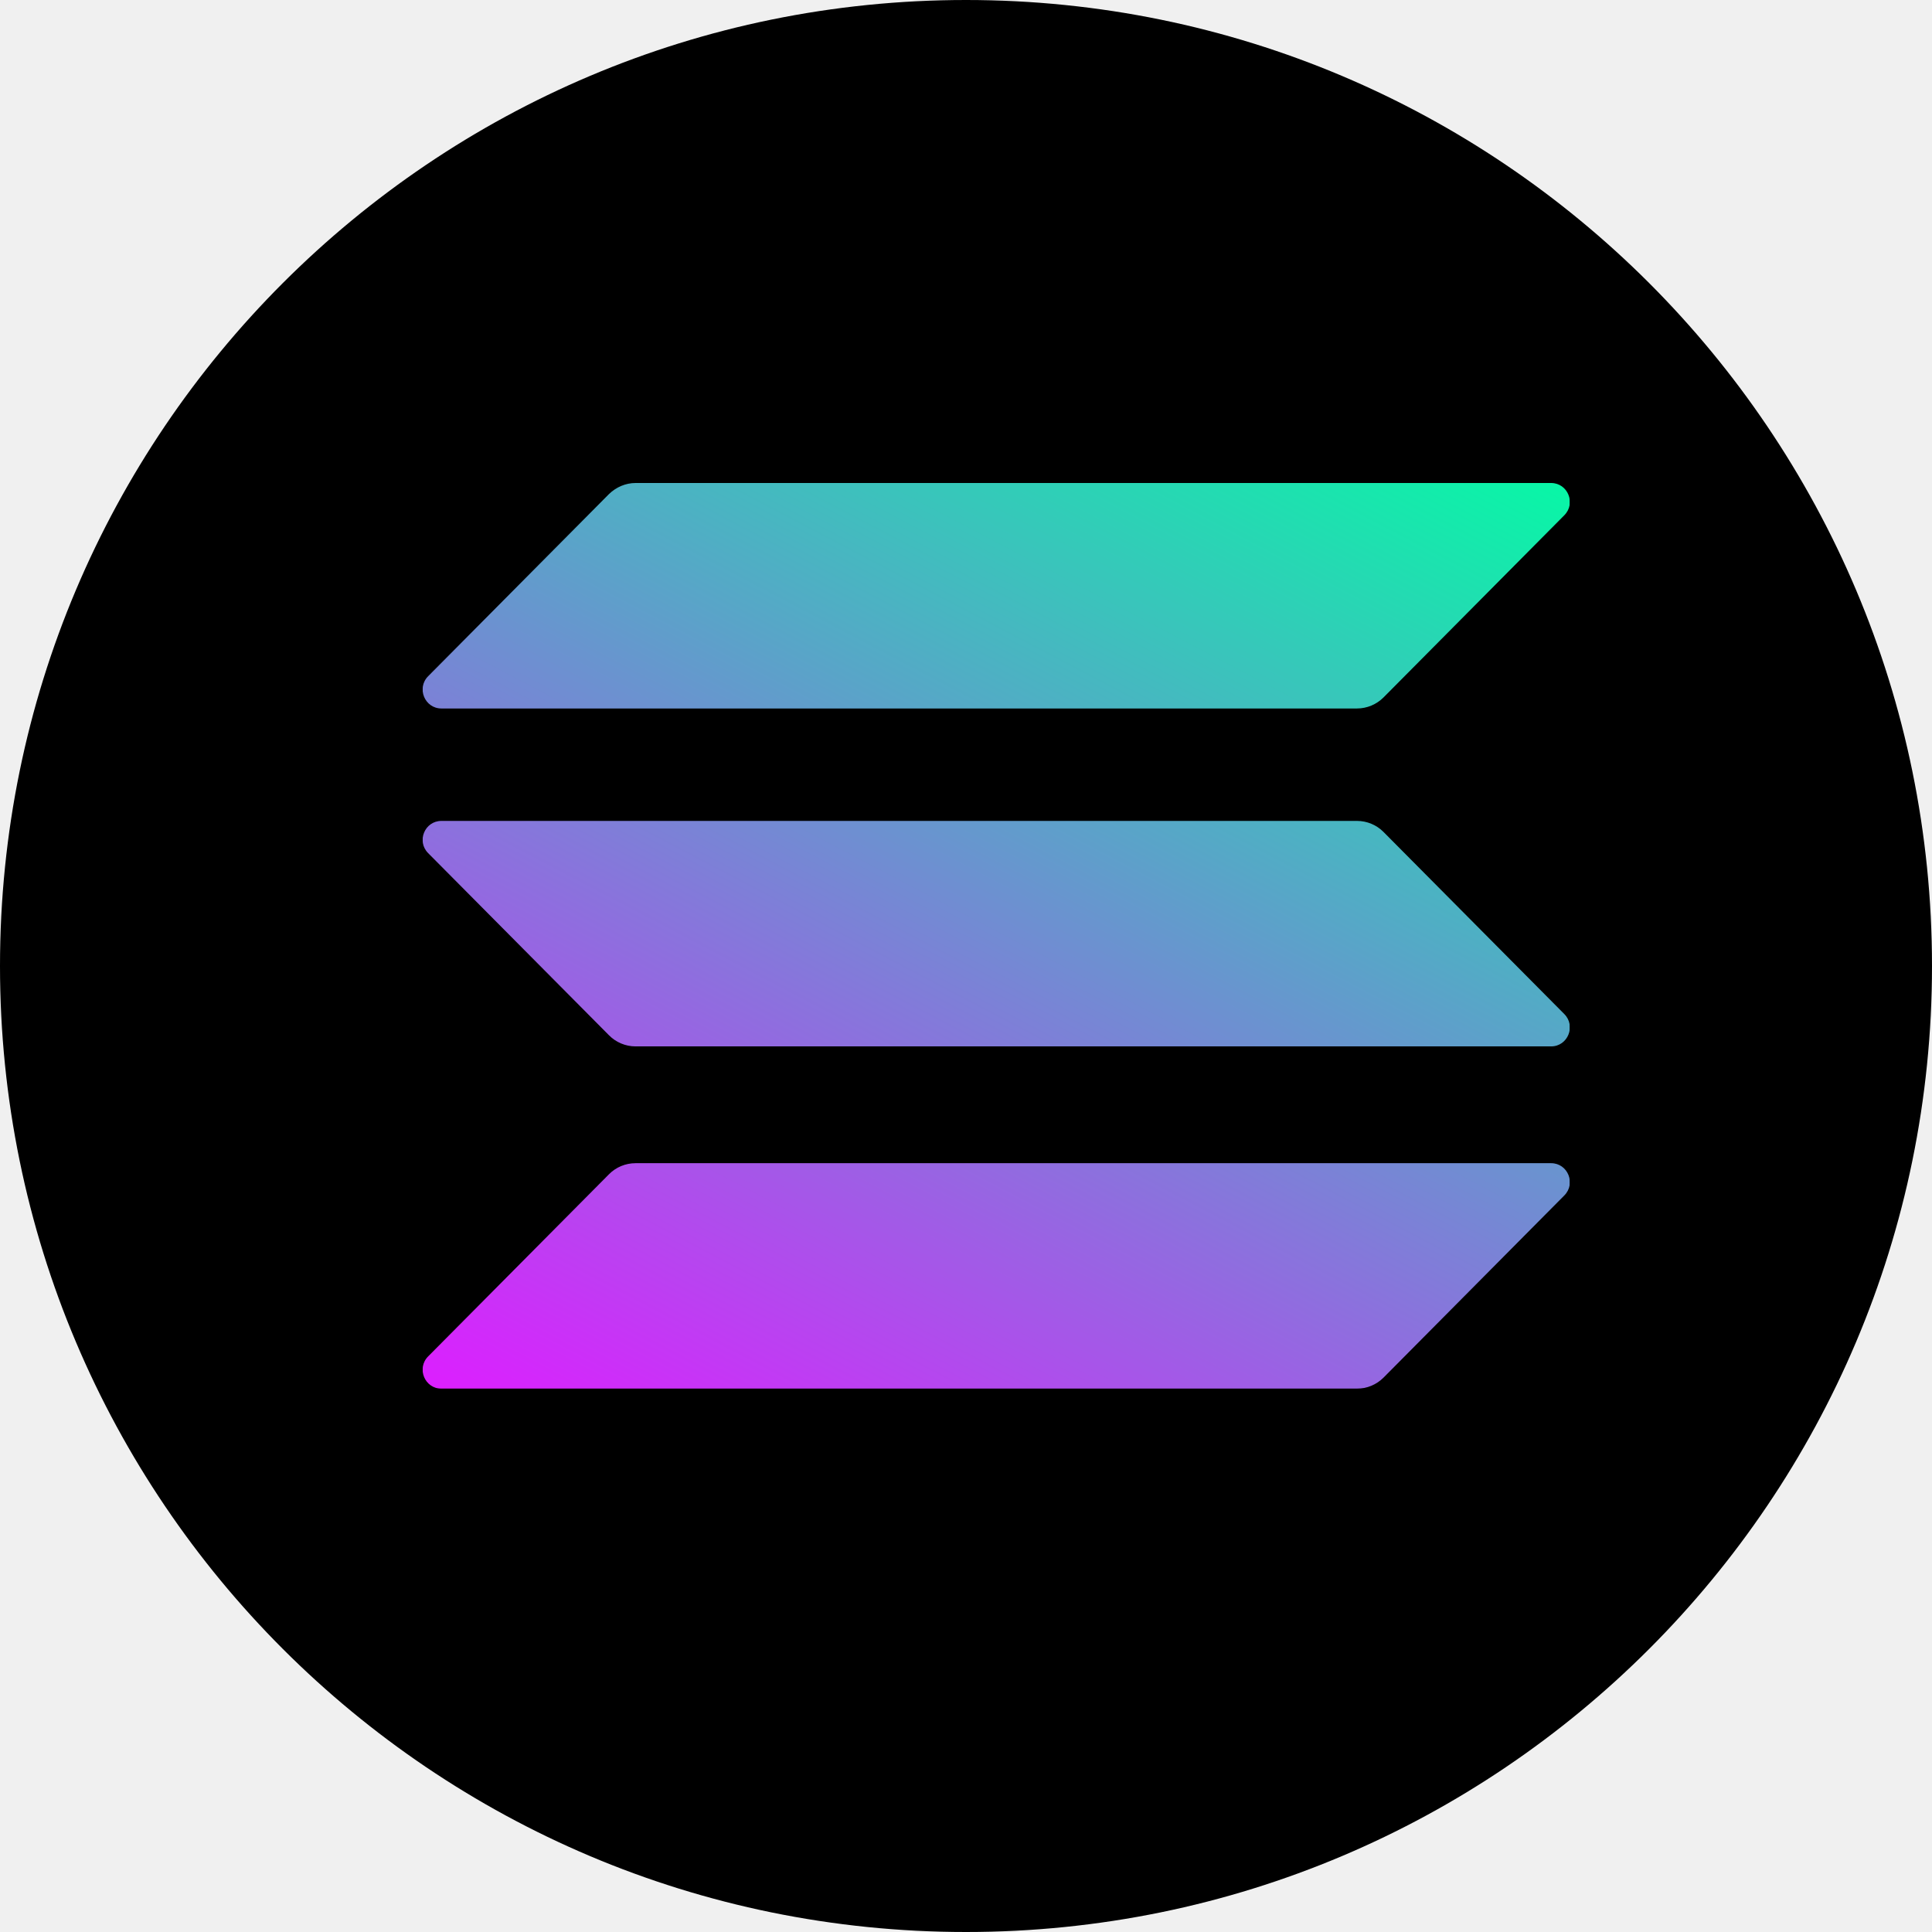
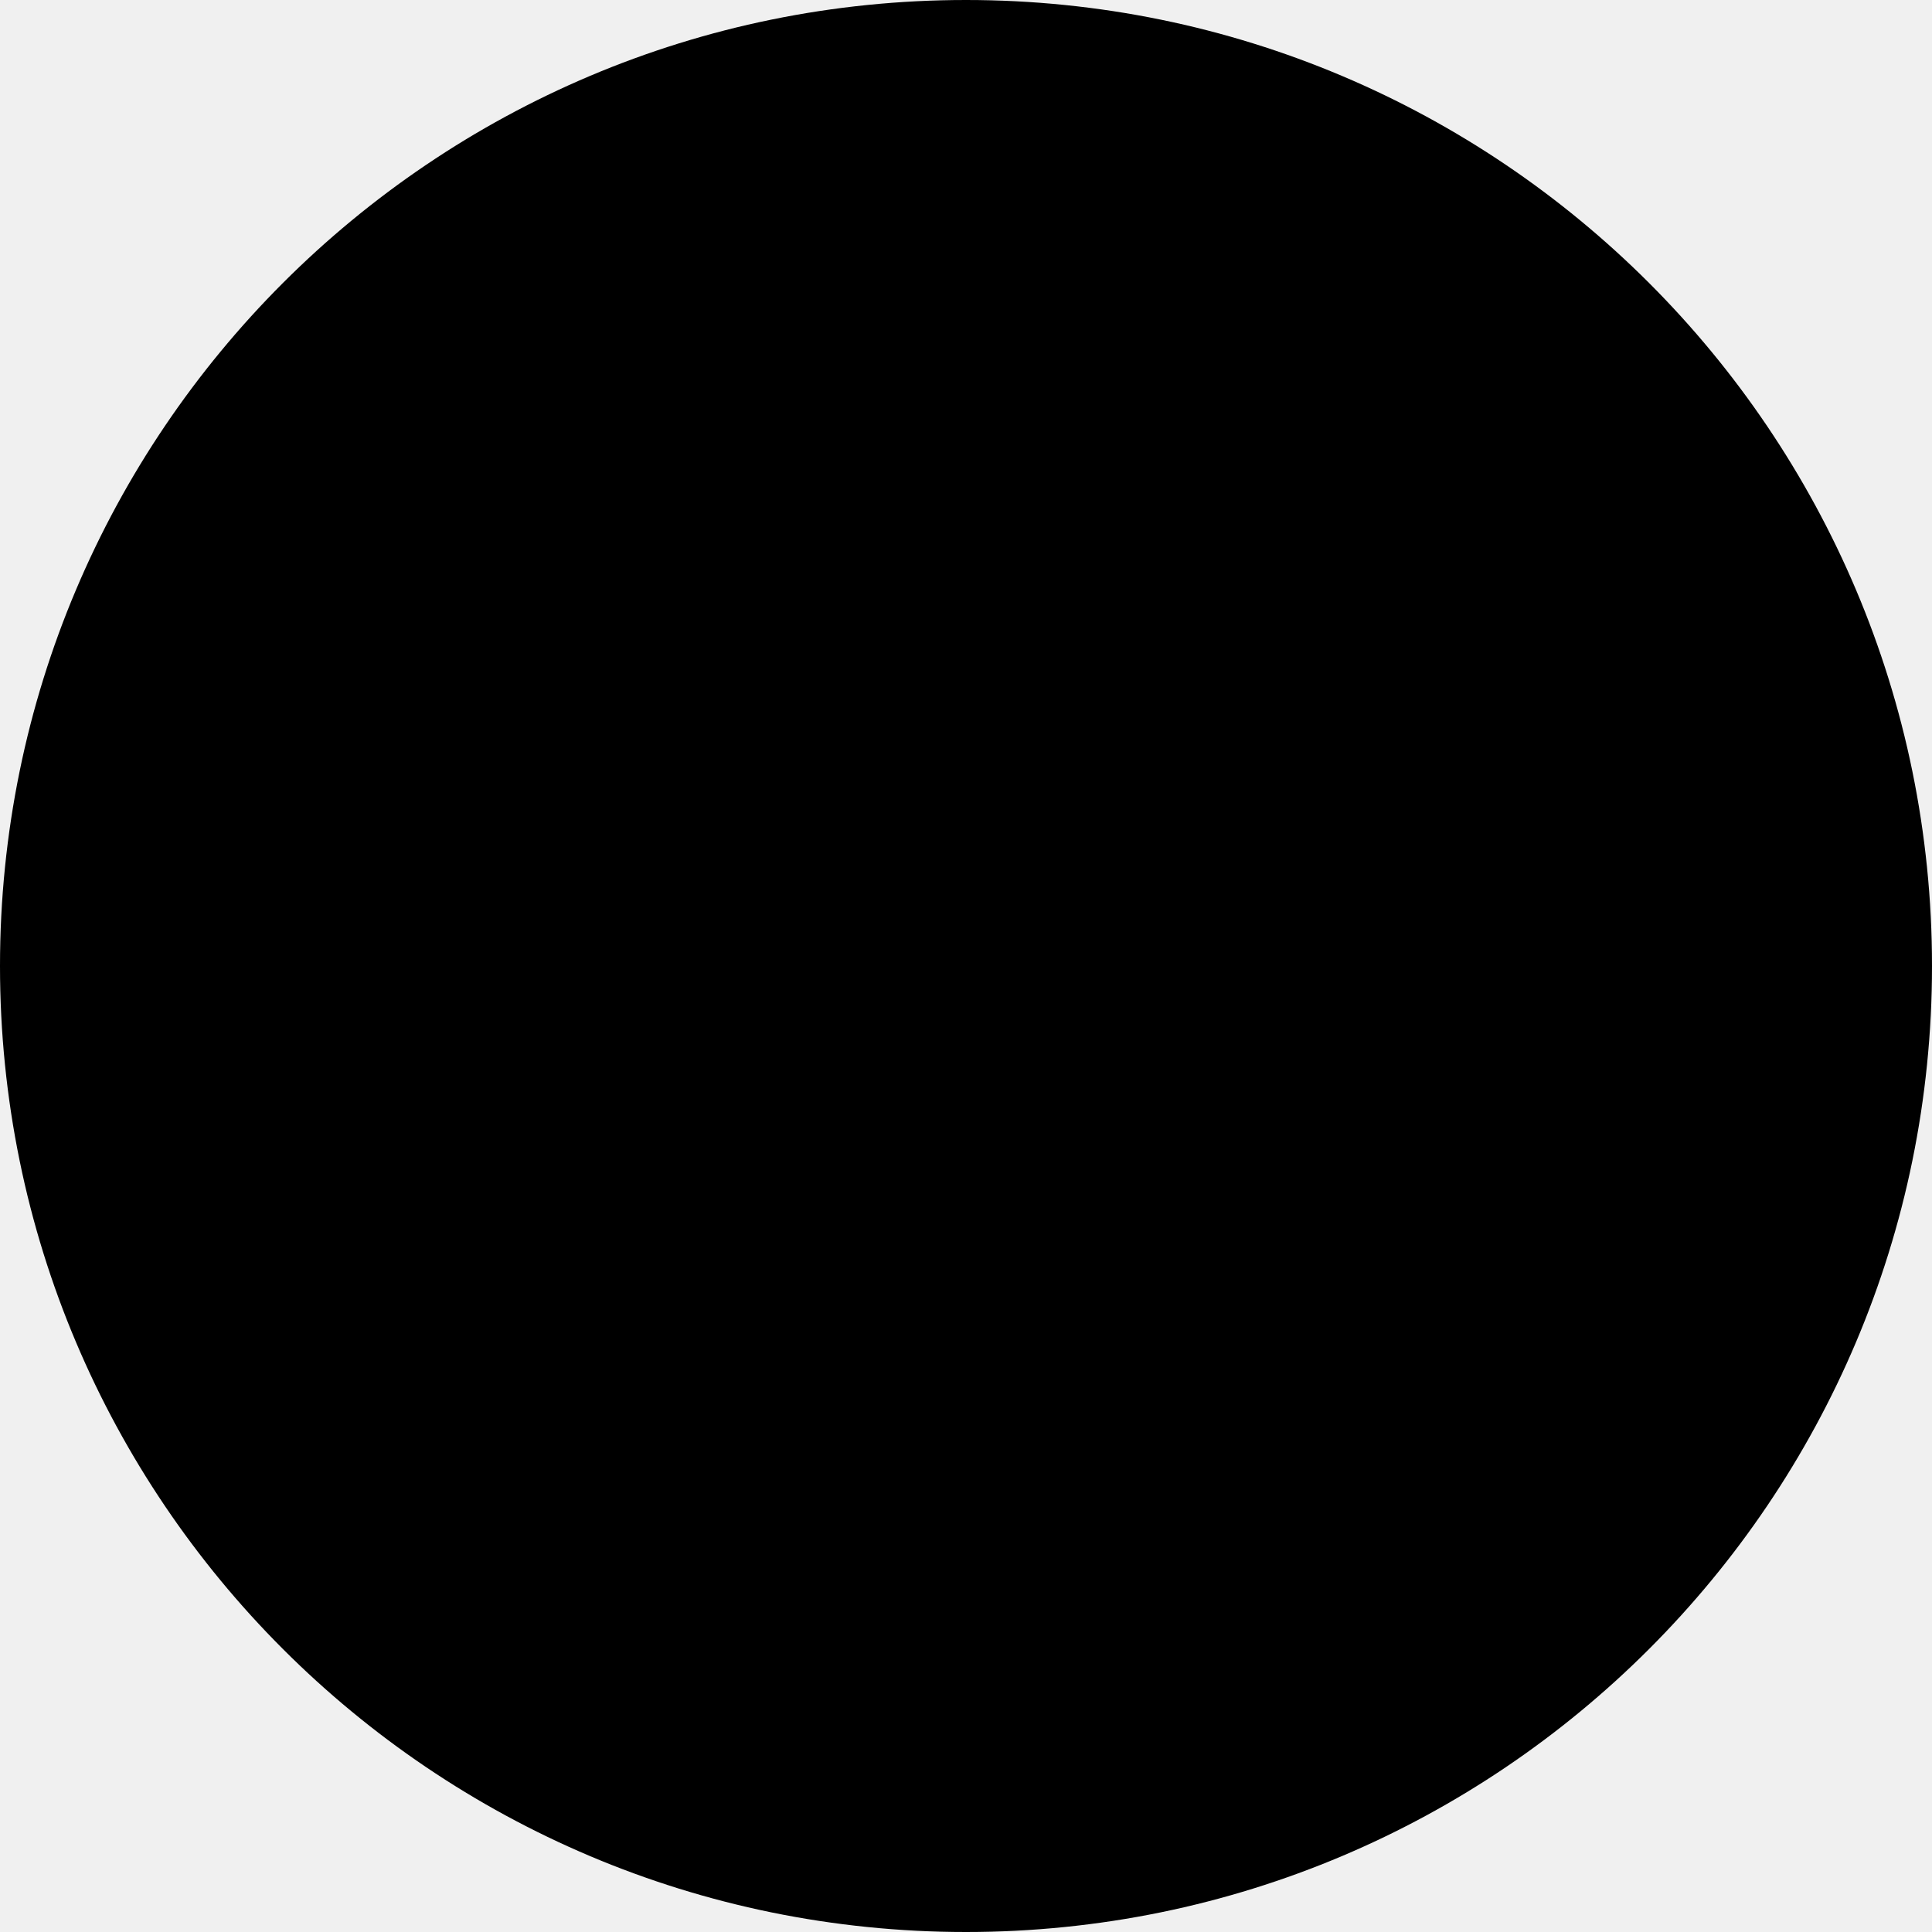
<svg xmlns="http://www.w3.org/2000/svg" width="31" height="31" viewBox="0 0 31 31" fill="none">
-   <g clip-path="url(#clip0_441_2540)">
+   <g clipPath="url(#clip0_441_2540)">
    <path d="M15.5 31C24.06 31 31 24.06 31 15.5C31 6.94 24.06 0 15.5 0C6.94 0 0 6.94 0 15.5C0 24.06 6.94 31 15.5 31Z" fill="black" />
    <mask id="mask0_441_2540" style="mask-type:luminance" maskUnits="userSpaceOnUse" x="6" y="7" width="20" height="16">
      <path d="M25.188 7.75H6.781V22.281H25.188V7.75Z" fill="white" />
    </mask>
    <g mask="url(#mask0_441_2540)">
      <path d="M9.772 18.841C9.883 18.729 10.036 18.664 10.198 18.664H24.888C25.156 18.664 25.29 18.99 25.101 19.181L22.199 22.105C22.088 22.216 21.935 22.282 21.773 22.282H7.083C6.815 22.282 6.68 21.955 6.87 21.764L9.772 18.841Z" fill="url(#paint0_linear_441_2540)" />
      <path d="M9.772 7.927C9.888 7.815 10.04 7.75 10.198 7.75H24.888C25.156 7.75 25.29 8.076 25.101 8.267L22.199 11.191C22.088 11.302 21.935 11.368 21.773 11.368H7.083C6.815 11.368 6.68 11.041 6.87 10.85L9.772 7.927Z" fill="url(#paint1_linear_441_2540)" />
      <path d="M22.199 13.349C22.088 13.237 21.935 13.172 21.773 13.172H7.083C6.815 13.172 6.68 13.498 6.87 13.689L9.772 16.612C9.883 16.724 10.036 16.79 10.198 16.79H24.888C25.156 16.79 25.29 16.463 25.101 16.272L22.199 13.349Z" fill="url(#paint2_linear_441_2540)" />
    </g>
  </g>
  <defs>
    <linearGradient id="paint0_linear_441_2540" x1="23.484" y1="6.004" x2="13.201" y2="25.558" gradientUnits="userSpaceOnUse">
-       <stop stop-color="#00FFA3" />
-       <stop offset="1" stop-color="#DC1FFF" />
+       <stop stopColor="#00FFA3" />
+       <stop offset="1" stopColor="#DC1FFF" />
    </linearGradient>
    <linearGradient id="paint1_linear_441_2540" x1="19.039" y1="3.666" x2="8.756" y2="23.22" gradientUnits="userSpaceOnUse">
-       <stop stop-color="#00FFA3" />
-       <stop offset="1" stop-color="#DC1FFF" />
+       <stop stopColor="#00FFA3" />
+       <stop offset="1" stopColor="#DC1FFF" />
    </linearGradient>
    <linearGradient id="paint2_linear_441_2540" x1="21.247" y1="4.828" x2="10.964" y2="24.381" gradientUnits="userSpaceOnUse">
-       <stop stop-color="#00FFA3" />
-       <stop offset="1" stop-color="#DC1FFF" />
+       <stop stopColor="#00FFA3" />
+       <stop offset="1" stopColor="#DC1FFF" />
    </linearGradient>
    <clipPath id="clip0_441_2540">
      <rect width="31" height="31" fill="white" />
    </clipPath>
  </defs>
</svg>
